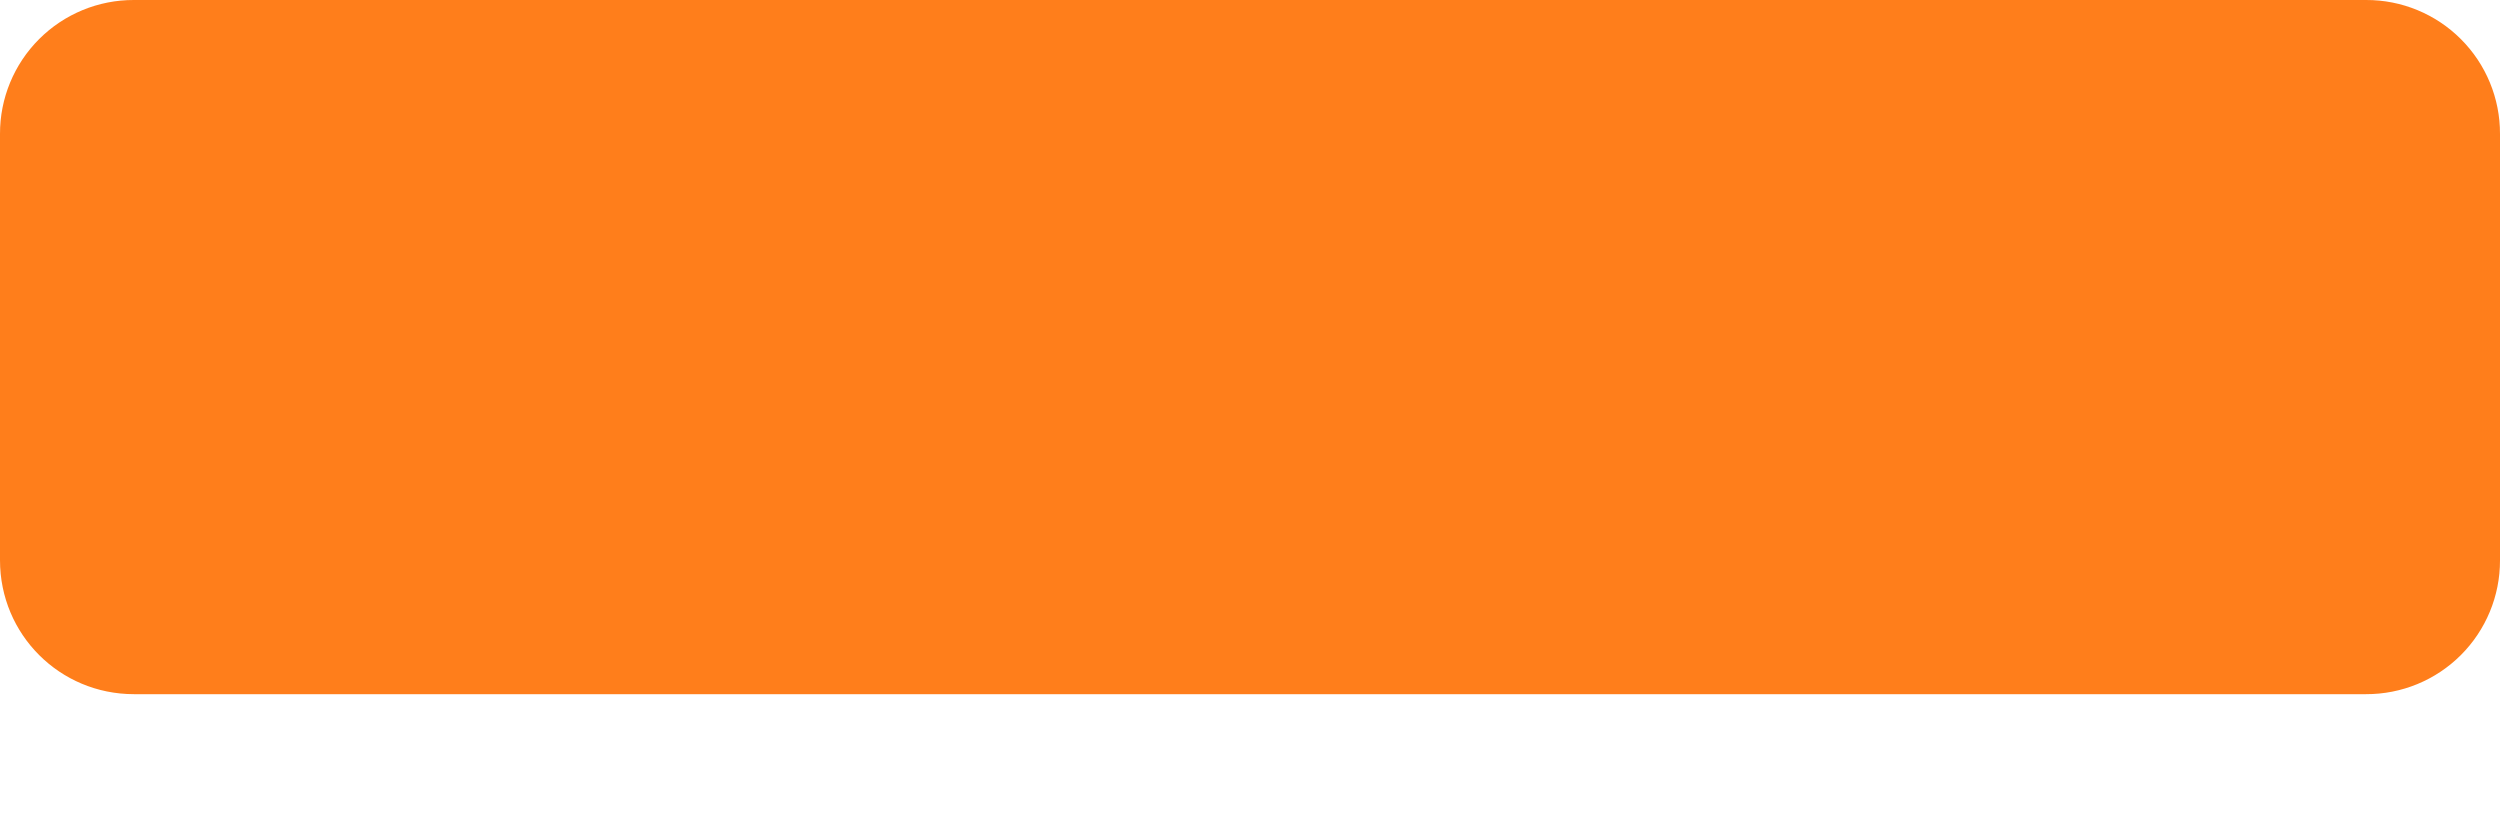
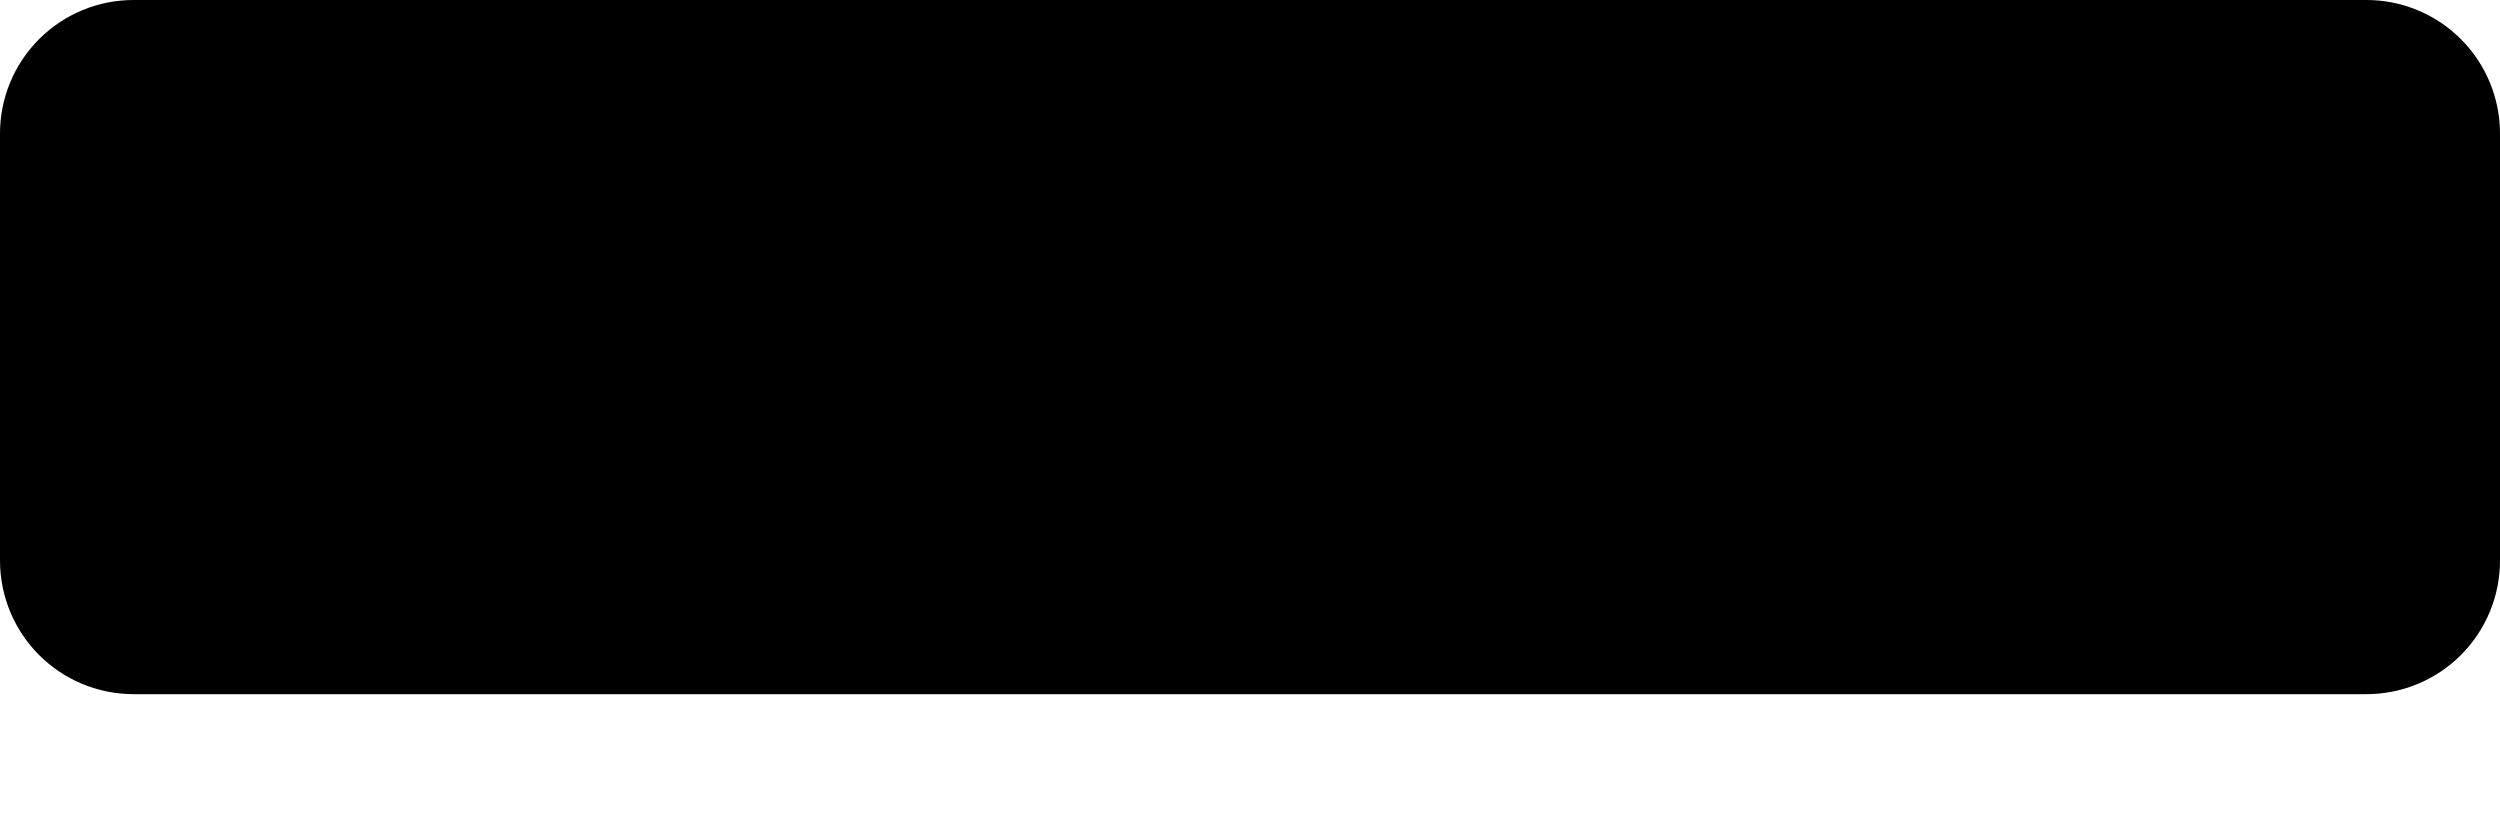
<svg xmlns="http://www.w3.org/2000/svg" xmlns:xlink="http://www.w3.org/1999/xlink" width="12" height="4">
  <defs>
    <path d="M11.357 3.332A.641.641 0 0 0 12 2.69V.643A.641.641 0 0 0 11.357 0H.643A.641.641 0 0 0 0 .643v2.046c0 .357.287.643.643.643h10.714Z" id="a" />
  </defs>
-   <use fill="#FF7E1B" fill-rule="nonzero" xlink:href="#a" />
+   <use fill="current" fill-rule="nonzero" xlink:href="#a" />
</svg>
